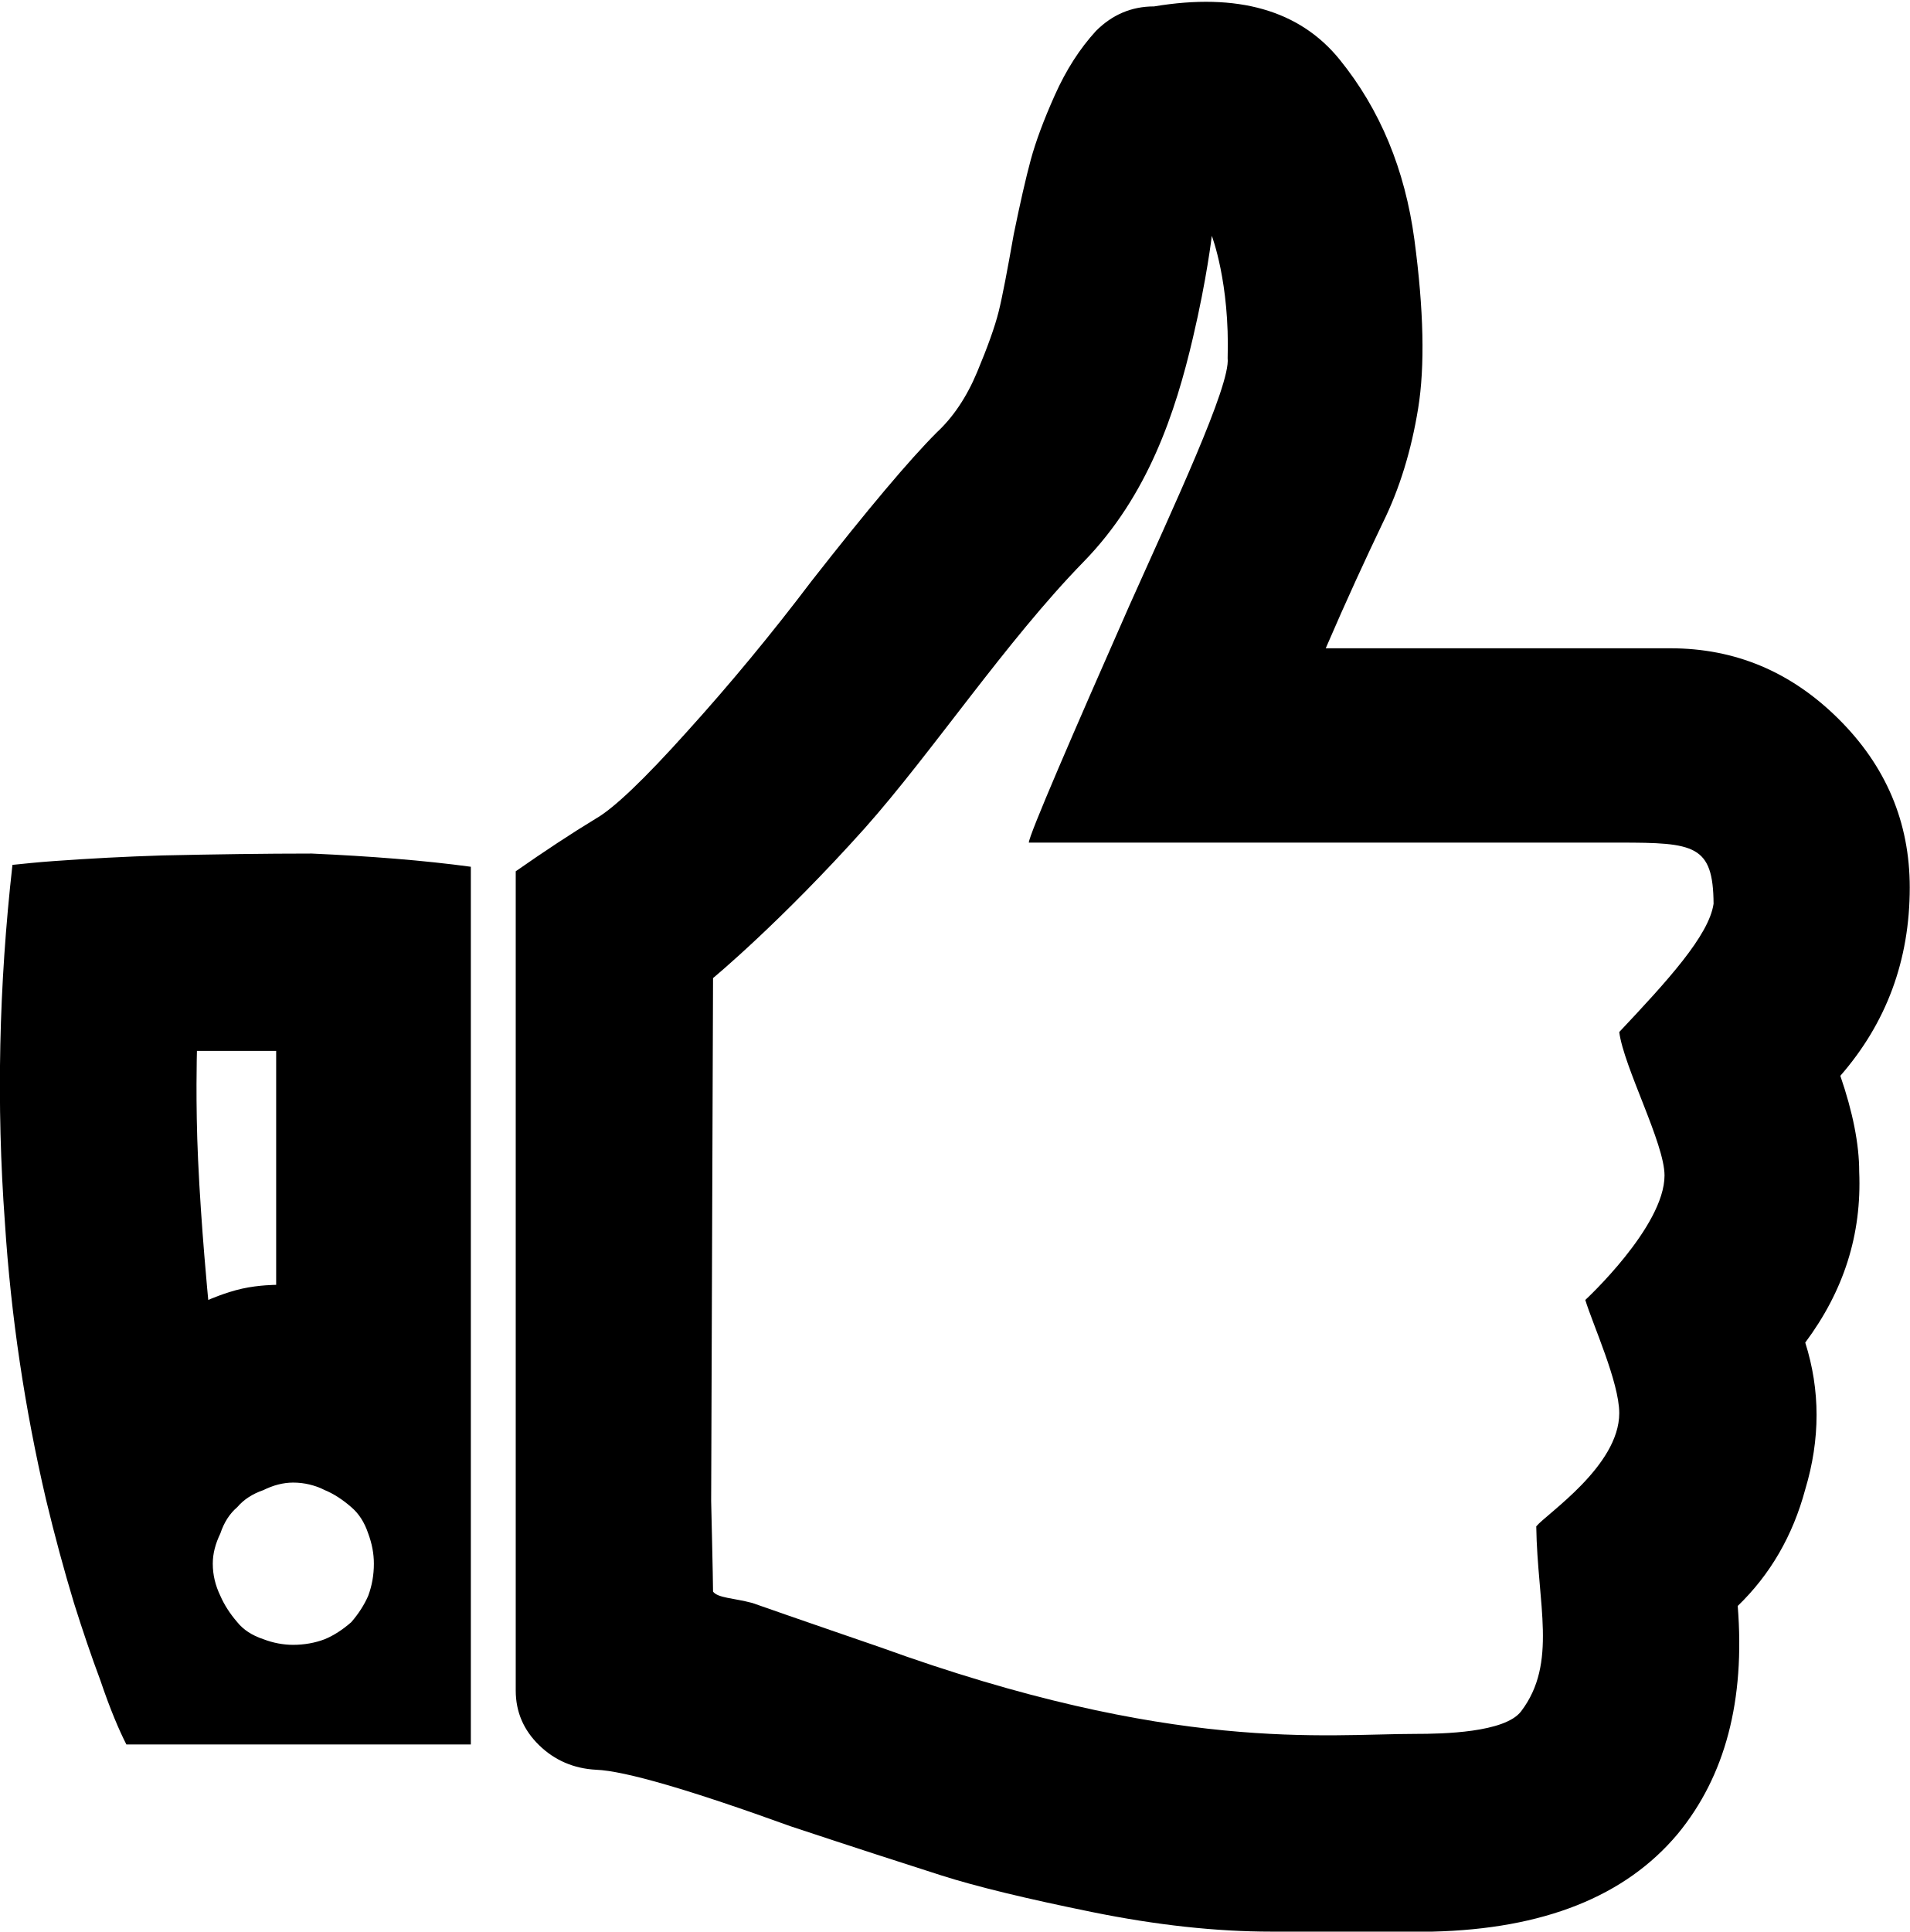
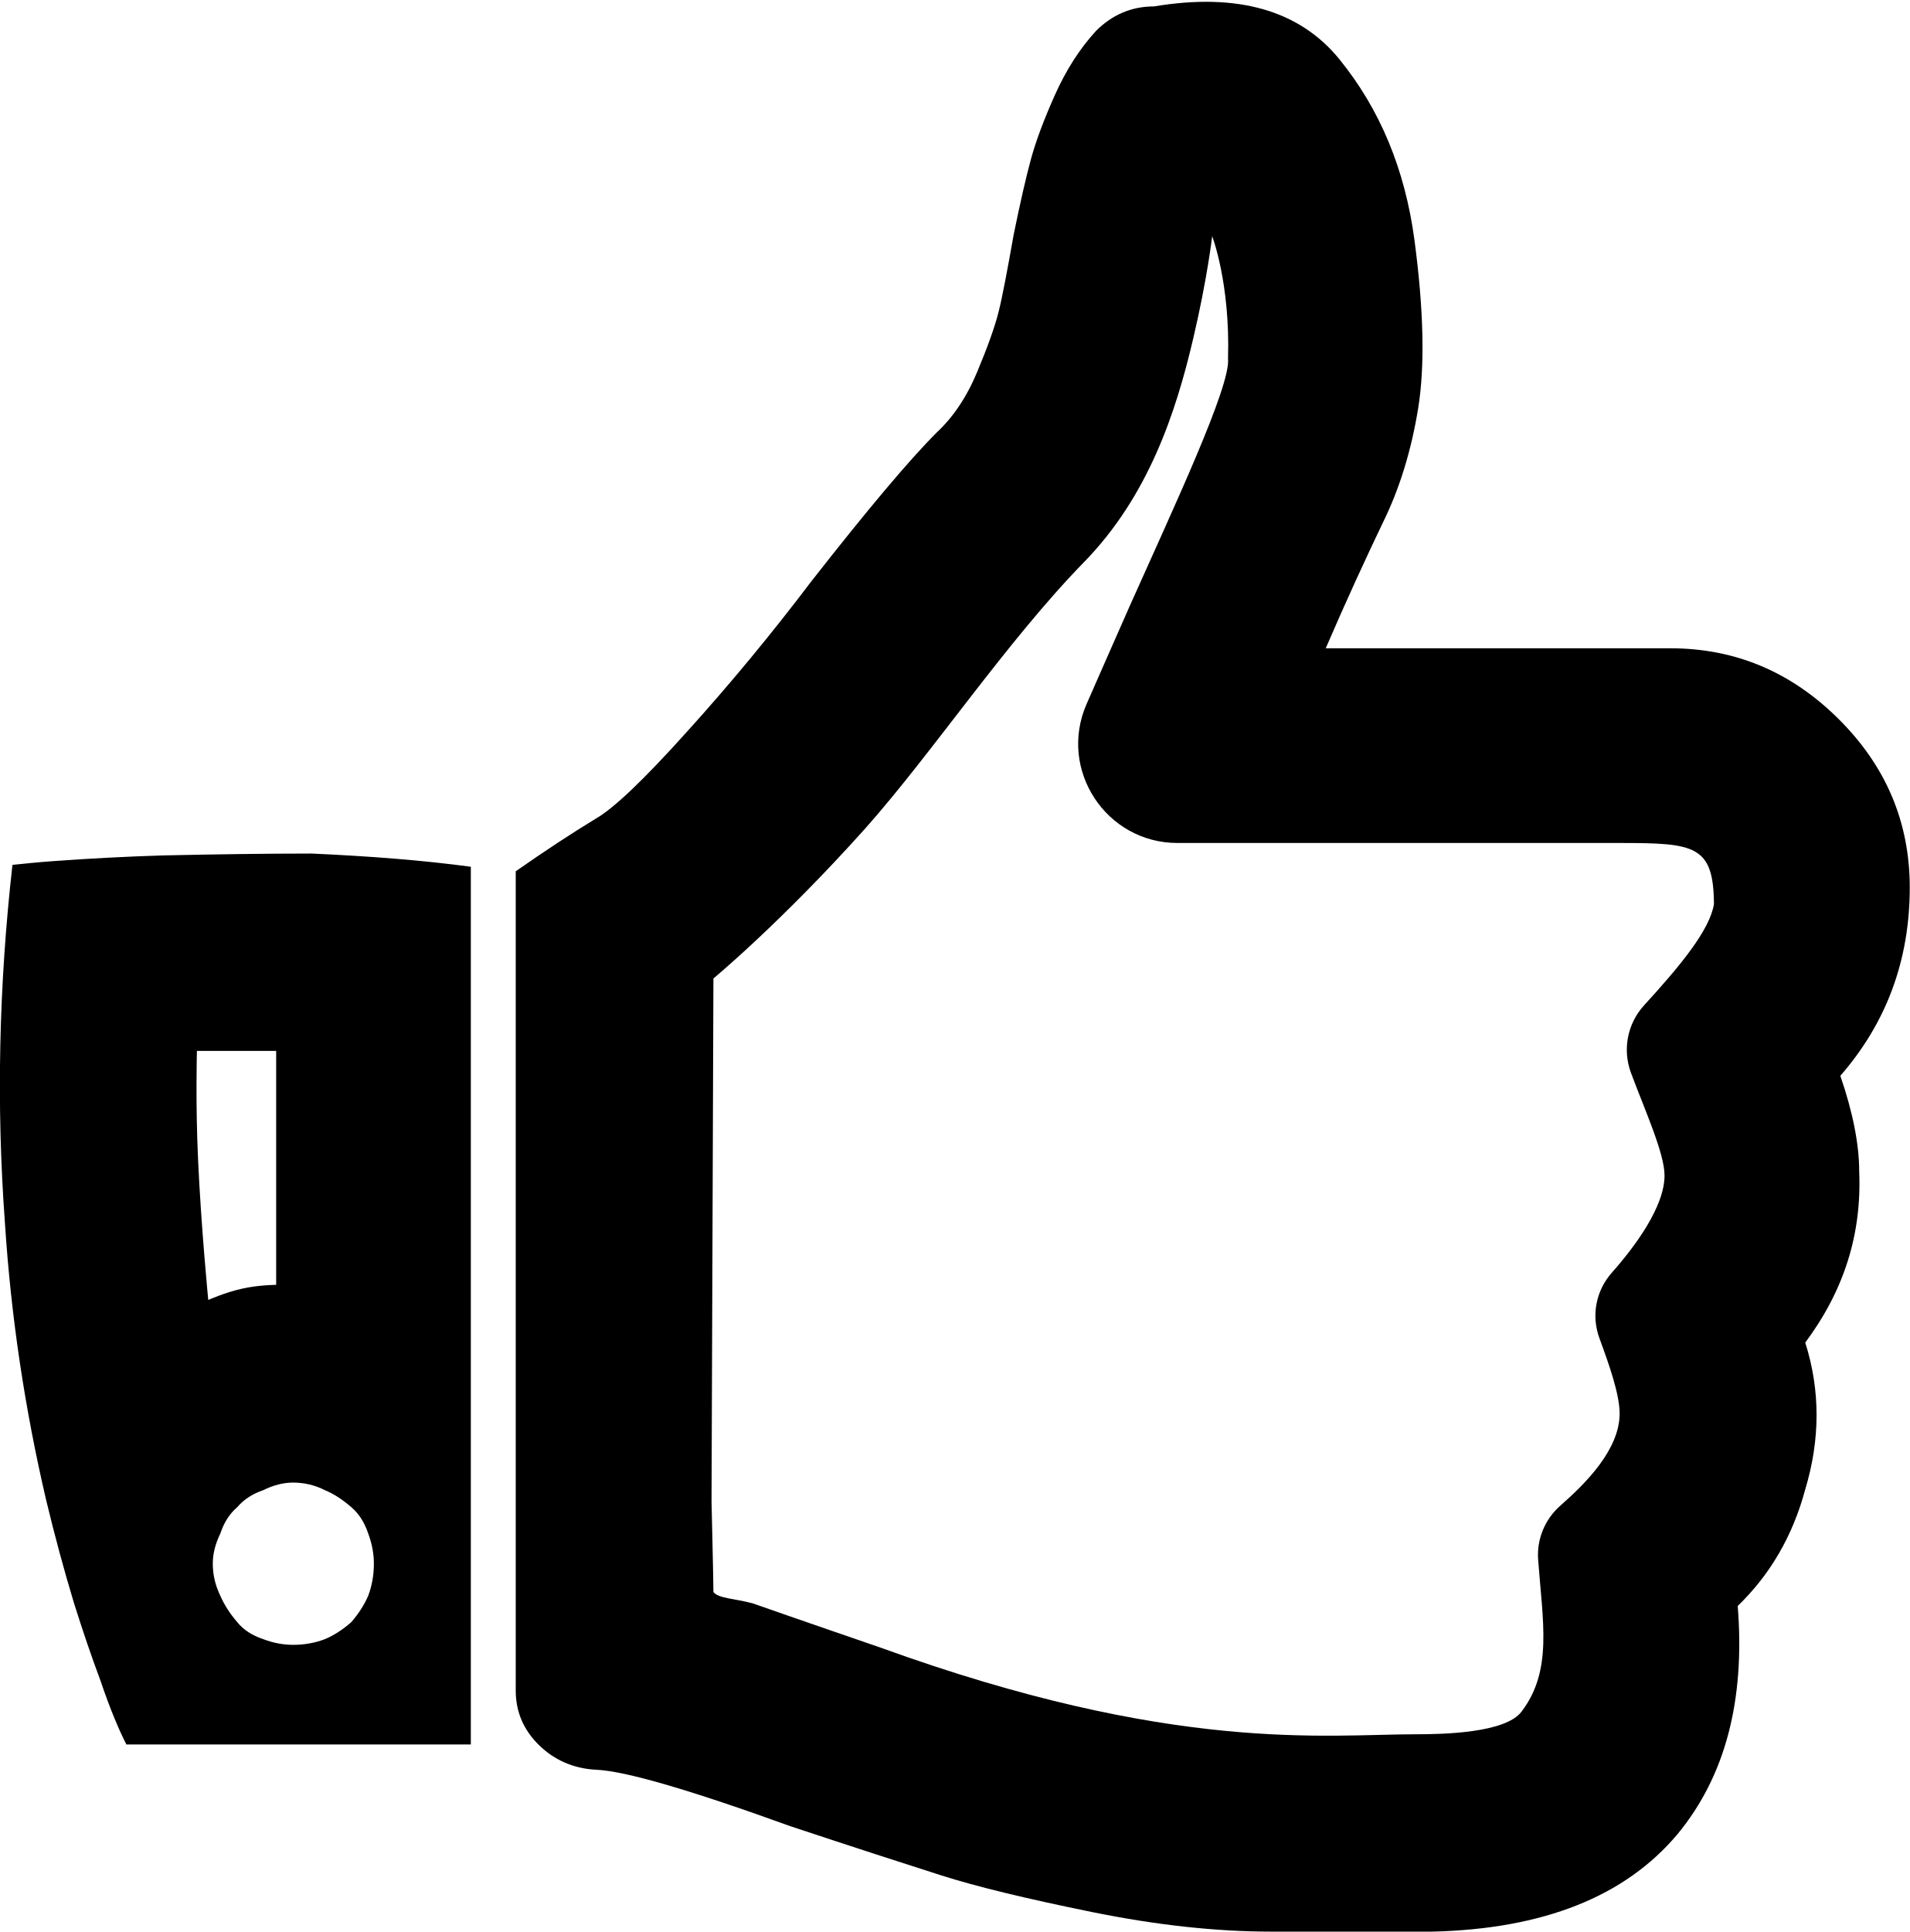
<svg xmlns="http://www.w3.org/2000/svg" version="1.1" id="Layer_1" x="0px" y="0px" viewBox="0 0 506.2 512" style="enable-background:new 0 0 506.2 512;" xml:space="preserve">
  <g>
    <g>
-       <path d="M492.8,310.5c0-7.3-1.7-15.8-5-25.4c12.2-14,18.4-30.6,18.4-49.9c0-17.3-6.3-32.2-18.9-44.7    c-12.6-12.5-27.4-18.7-44.6-18.7h-91.3c5.6-13,10.7-24,15.1-33.2c4.5-9.1,7.6-19.3,9.4-30.4s1.5-26-1-44.7    c-2.5-18.6-9.1-34.5-19.8-47.7C344.5,2.7,328-2,305.9,1.7c-6,0-11.1,2.2-15.4,6.5c-4.3,4.7-7.9,10.3-10.9,17s-5.1,12.4-6.4,17.2    s-2.8,11.4-4.5,19.7c-1.7,9.6-3,16.5-4,20.5s-2.9,9.3-5.7,16c-2.8,6.7-6.4,12-10.7,16c-7.3,7.3-18.4,20.5-33.2,39.4    c-10.6,14-21.6,27.3-33,39.9c-11.4,12.7-19.4,20.3-24.1,23c-6.6,4-13.7,8.7-21.3,14V448c0,5.7,2.1,10.5,6.2,14.5    c4.1,4,9.2,6.2,15.1,6.5c7.6,0.3,24.8,5.3,51.6,15c17.2,5.7,30.5,10,39.9,13s22.7,6.2,39.9,9.7c17.2,3.5,33,5.2,47.6,5.2h6h24.8    h11.9c29.4-0.7,51.1-9.3,65-25.9c12.6-15.3,17.9-35.4,15.9-60.4c8.6-8.3,14.6-18.6,17.9-30.9c4-13.3,4-26.3,0-38.9    C488.7,342.1,493.5,327.2,492.8,310.5z M429.2,273.5c1.2,9.3,12,29.5,12,38c0,13.6-21,33-21,33c1.9,6.3,9,21.8,9,30    c0,14-19.3,26.7-22,30c0.3,20.7,5.7,36.2-4,49c-4.3,5.7-20.9,6-28,6c-23.9,0-64.2,5.2-142-23c0,0-23.3-8-33.8-11.7    c-4.9-1.3-9.1-1.3-10.4-3c0-3-0.5-24-0.5-24l0.5-138.6c0,0,17.8-14.7,40.2-39.7c17.8-20,37.5-49.6,58-70.6    c17.1-17.5,24.4-39.7,29-59.4c3.7-15.7,5-27,5-27s4.8,12.4,4.2,32.4c0.8,7.2-14.4,39.5-26.1,65.7c-14.6,33.1-26.6,60.8-26.6,62.7    c3,0,156.6,0,156.6,0c19.8,0,24.8,0.6,24.9,16.2C453,247.9,442,259.9,429.2,273.5z M43,226.7c-9.6,0.3-19.2,0.8-28.8,1.5    c-4.3,0.3-7.9,0.7-10.9,1c-3.6,31.9-4.3,63.5-2,94.8c1.6,24.9,5.3,49.4,10.9,73.4c2.3,9.6,4.8,18.8,7.4,27.4    c2.3,7.3,4.6,14.1,7,20.5c2.6,7.7,5,13.3,6.9,17h91.3V229.7c-12.6-1.7-26.6-2.8-42.2-3.5C70.1,226.2,56.9,226.4,43,226.7z     M52.5,307.3c-0.7-15-0.3-28.8-0.3-28.8h21v62c0,0-4.5,0-9,1s-9,3-9,3S53.3,325.1,52.5,307.3z M93.1,399.4c2,1.7,3.5,4,4.5,7    c1,2.7,1.5,5.3,1.5,8c0,3-0.5,5.8-1.5,8.5c-1,2.3-2.5,4.7-4.5,7c-2.3,2-4.6,3.5-7,4.5c-2.6,1-5.5,1.5-8.4,1.5    c-2.6,0-5.3-0.5-7.9-1.5c-3-1-5.3-2.5-6.9-4.5c-2-2.3-3.5-4.7-4.5-7c-1.3-2.7-2-5.5-2-8.5c0-2.7,0.7-5.3,2-8c1-3,2.5-5.3,4.5-7    c1.7-2,4-3.5,6.9-4.5c2.6-1.3,5.3-2,7.9-2c3,0,5.8,0.7,8.4,2C88.5,395.9,90.8,397.4,93.1,399.4z" />
+       <path d="M492.8,310.5c0-7.3-1.7-15.8-5-25.4c12.2-14,18.4-30.6,18.4-49.9c0-17.3-6.3-32.2-18.9-44.7s-27.4-18.7-44.6-18.7h-91.3    c5.6-13,10.7-24,15.1-33.2c4.5-9.1,7.6-19.3,9.4-30.4s1.5-26-1-44.7c-2.5-18.6-9.1-34.5-19.8-47.7C344.5,2.7,328-2,305.9,1.7    c-6,0-11.1,2.2-15.4,6.5c-4.3,4.7-7.9,10.3-10.9,17s-5.1,12.4-6.4,17.2s-2.8,11.4-4.5,19.7c-1.7,9.6-3,16.5-4,20.5    s-2.9,9.3-5.7,16c-2.8,6.7-6.4,12-10.7,16c-7.3,7.3-18.4,20.5-33.2,39.4c-10.6,14-21.6,27.3-33,39.9c-11.4,12.7-19.4,20.3-24.1,23    c-6.6,4-13.7,8.7-21.3,14V448c0,5.7,2.1,10.5,6.2,14.5c4.1,4,9.2,6.2,15.1,6.5c7.6,0.3,24.8,5.3,51.6,15c17.2,5.7,30.5,10,39.9,13    s22.7,6.2,39.9,9.7c17.2,3.5,33,5.2,47.6,5.2h6h24.8h11.9c29.4-0.7,51.1-9.3,65-25.9c12.6-15.3,17.9-35.4,15.9-60.4    c8.6-8.3,14.6-18.6,17.9-30.9c4-13.3,4-26.3,0-38.9C488.7,342.1,493.5,327.2,492.8,310.5z M435.8,266.4    c-4.4,4.8-5.8,11.7-3.5,17.9c3.6,9.7,8.9,21.3,8.9,27.2c0,8.3-7.8,18.8-13.9,25.7c-4.3,4.8-5.6,11.5-3.3,17.6    c2.5,6.8,5.3,14.7,5.3,19.8c0,9.6-9.1,18.6-15.7,24.4c-4.1,3.6-6.3,8.9-5.9,14.3c1.2,16.5,3.9,29.4-4.4,40.3c-4.3,5.7-20.9,6-28,6    c-23.9,0-64.2,5.2-142-23c0,0-23.3-8-33.8-11.7c-4.9-1.3-9.1-1.3-10.4-3c0-3-0.5-24-0.5-24l0.5-138.6c0,0,17.8-14.7,40.2-39.7    c17.8-20,37.5-49.6,58-70.6c17.1-17.5,24.4-39.7,29-59.4c3.7-15.7,5-27,5-27s4.8,12.4,4.2,32.4c0.8,7.2-14.4,39.5-26.1,65.7    c-4.1,9.2-7.9,18-11.4,25.9c-7.6,17.4,5.2,36.8,24.1,36.8l117.3,0c19.8,0,24.8,0.6,24.9,16.2C453.2,246.4,445.6,255.7,435.8,266.4    z M43,226.7c-9.6,0.3-19.2,0.8-28.8,1.5c-4.3,0.3-7.9,0.7-10.9,1c-3.6,31.9-4.3,63.5-2,94.8c1.6,24.9,5.3,49.4,10.9,73.4    c2.3,9.6,4.8,18.8,7.4,27.4c2.3,7.3,4.6,14.1,7,20.5c2.6,7.7,5,13.3,6.9,17h91.3V229.7c-12.6-1.7-26.6-2.8-42.2-3.5    C70.1,226.2,56.9,226.4,43,226.7z M52.5,307.3c-0.7-15-0.3-28.8-0.3-28.8h21v62c0,0-4.5,0-9,1s-9,3-9,3S53.3,325.1,52.5,307.3z     M93.1,399.4c2,1.7,3.5,4,4.5,7c1,2.7,1.5,5.3,1.5,8c0,3-0.5,5.8-1.5,8.5c-1,2.3-2.5,4.7-4.5,7c-2.3,2-4.6,3.5-7,4.5    c-2.6,1-5.5,1.5-8.4,1.5c-2.6,0-5.3-0.5-7.9-1.5c-3-1-5.3-2.5-6.9-4.5c-2-2.3-3.5-4.7-4.5-7c-1.3-2.7-2-5.5-2-8.5    c0-2.7,0.7-5.3,2-8c1-3,2.5-5.3,4.5-7c1.7-2,4-3.5,6.9-4.5c2.6-1.3,5.3-2,7.9-2c3,0,5.8,0.7,8.4,2    C88.5,395.9,90.8,397.4,93.1,399.4z" />
    </g>
  </g>
</svg>
